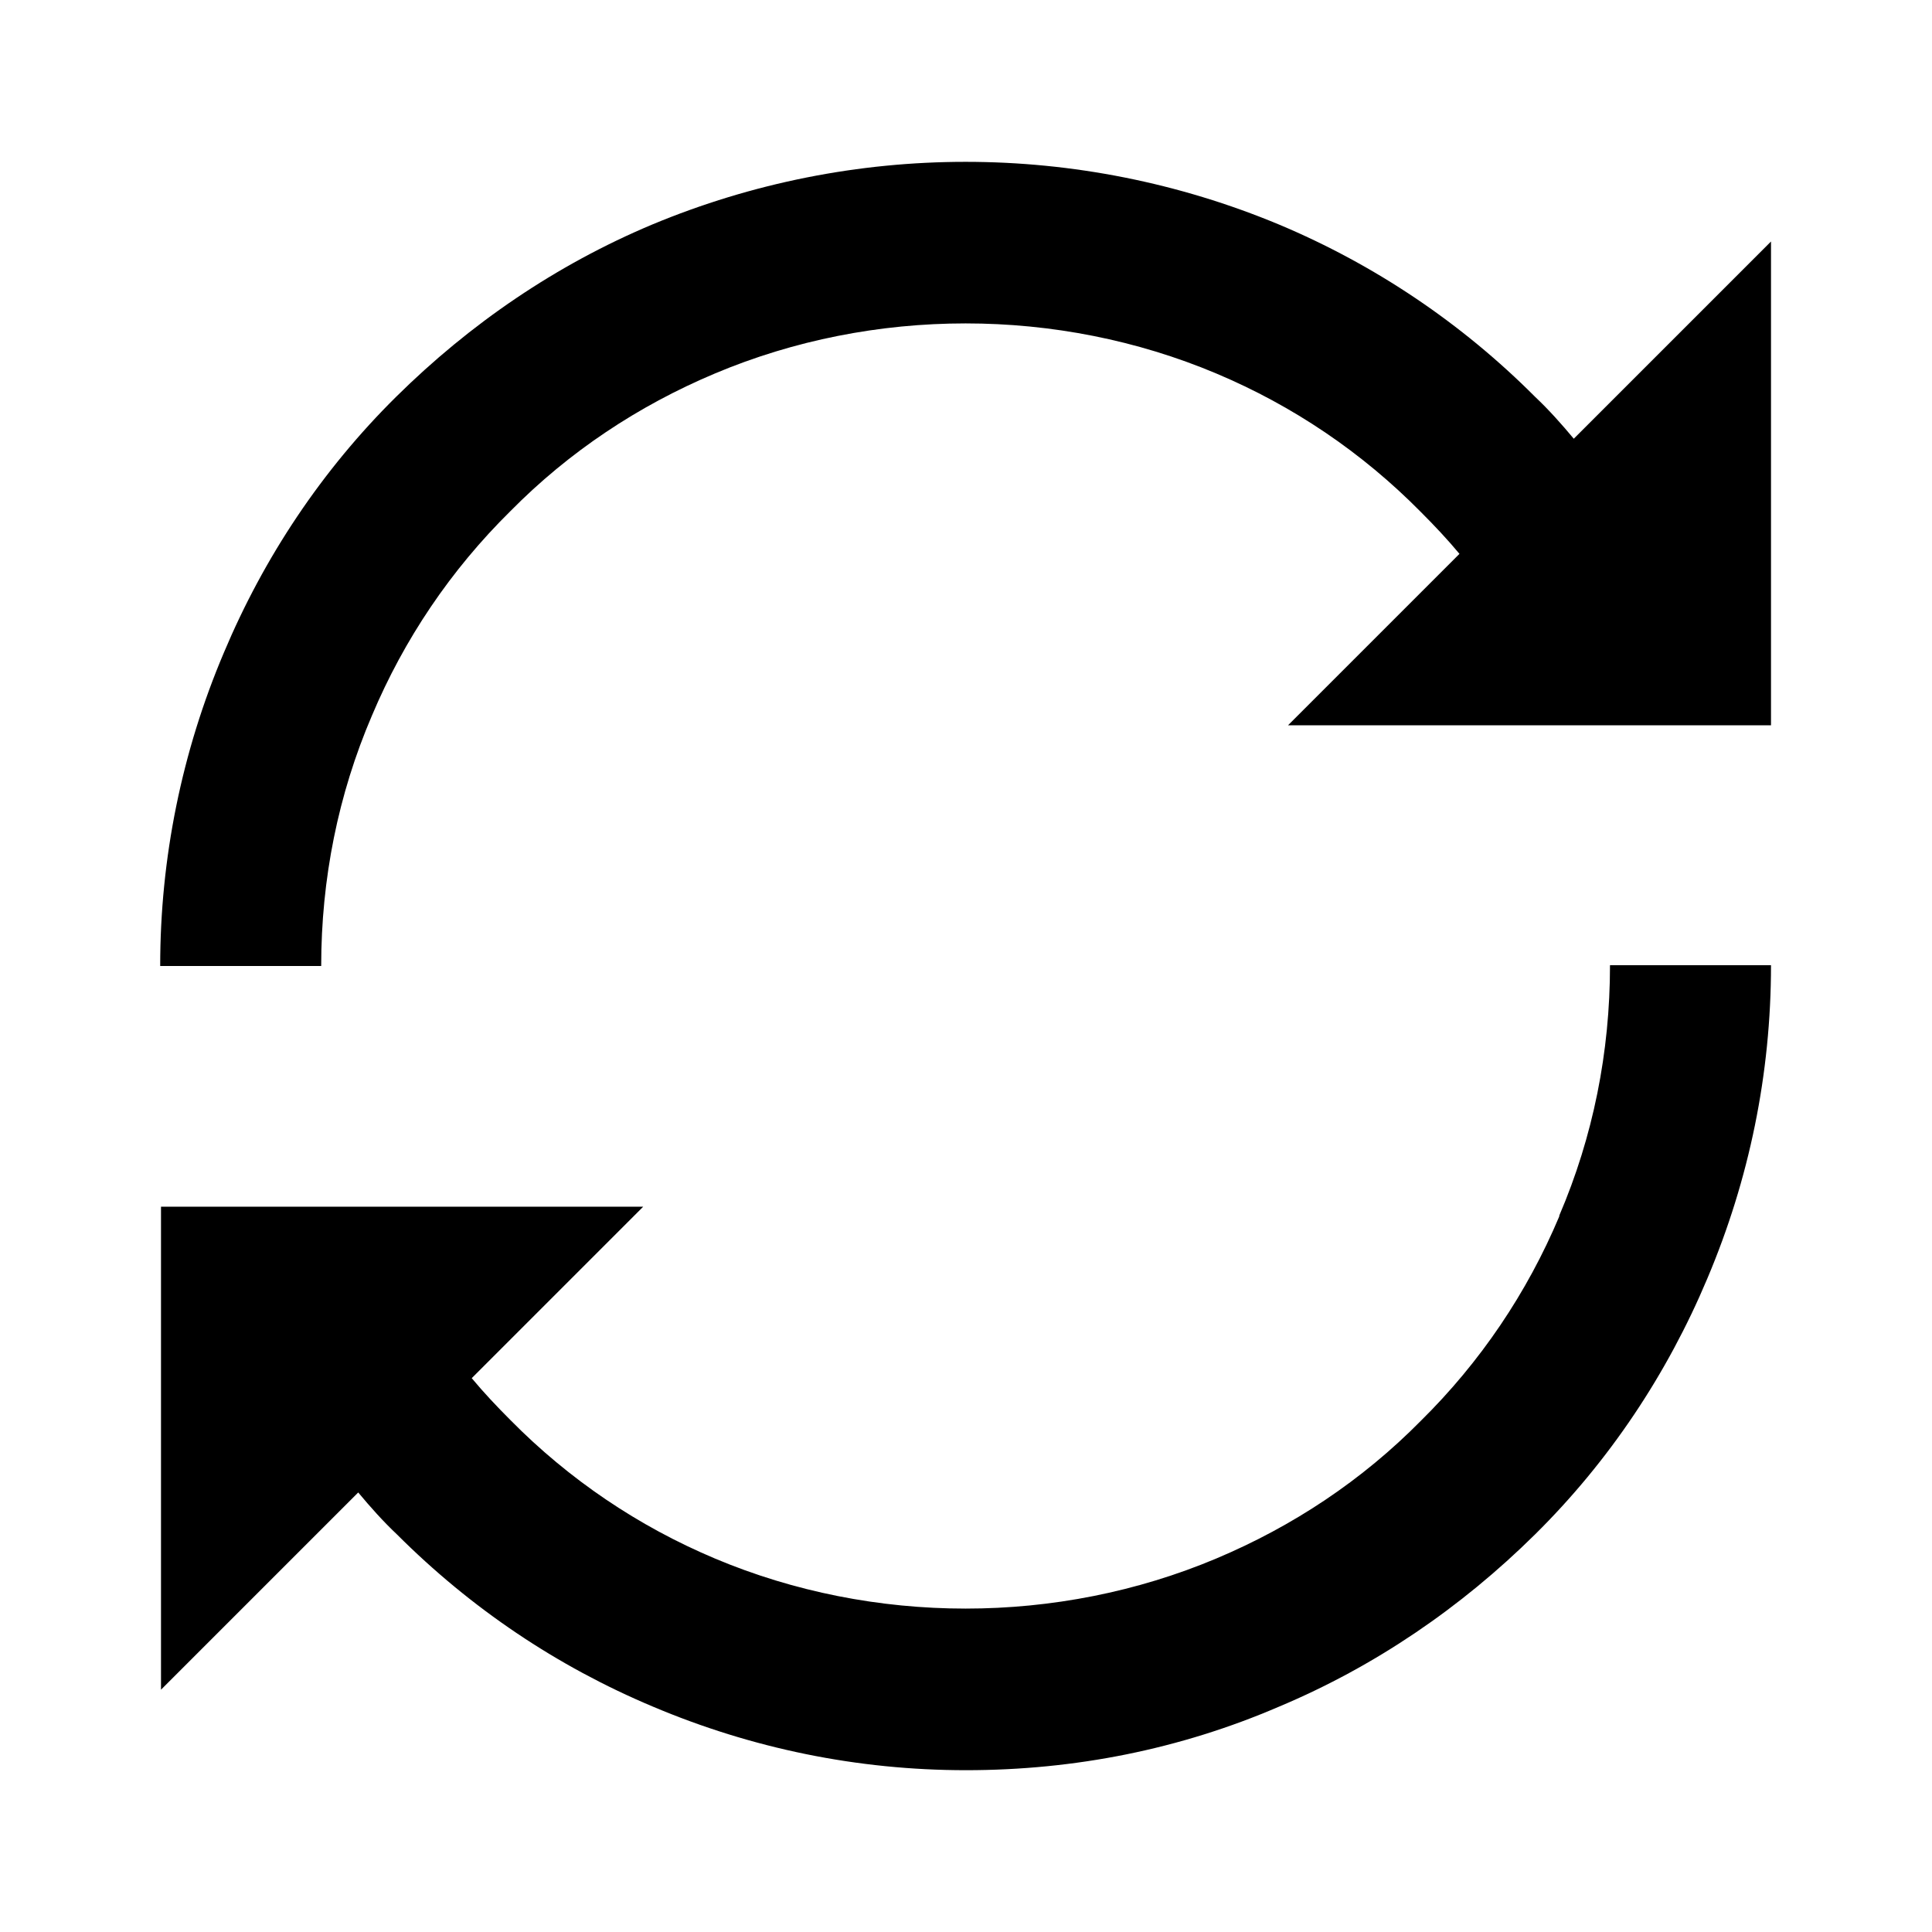
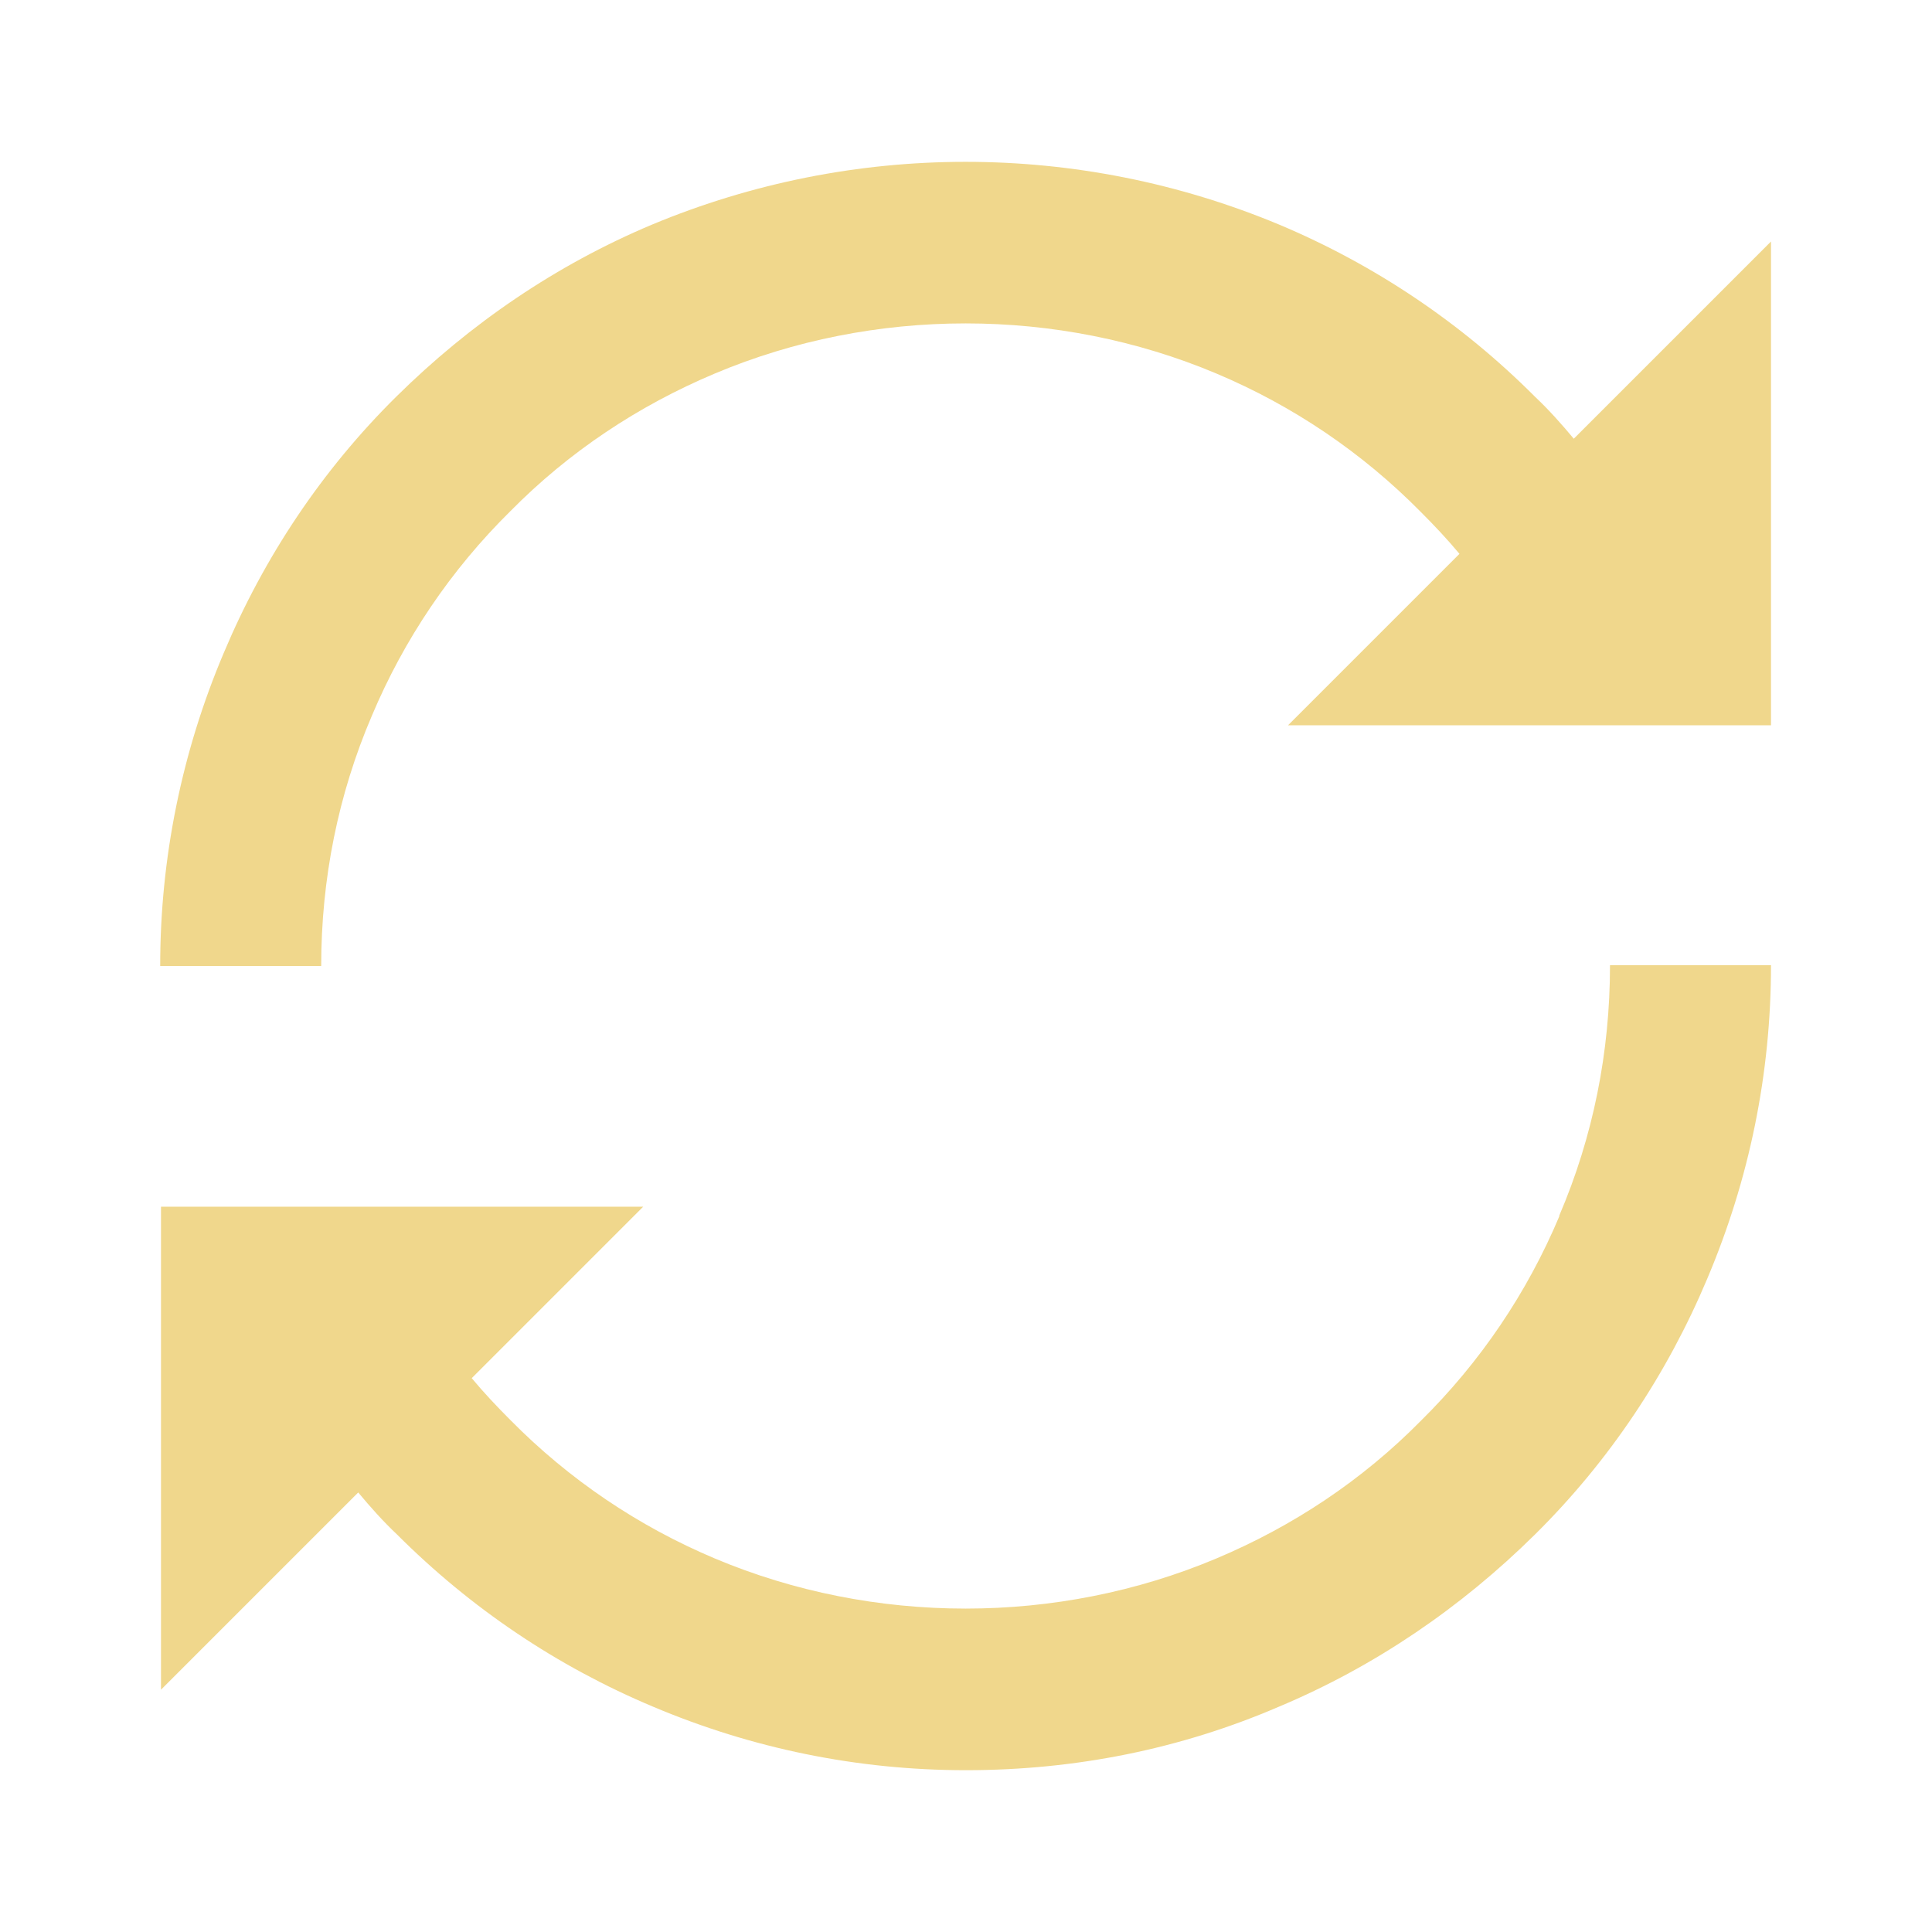
<svg xmlns="http://www.w3.org/2000/svg" width="24" height="24" viewBox="0 0 24 24">
-   <path fill="currentColor" d="M19.07 4.93a9.9 9.9 0 0 0-3.18-2.14a10.12 10.12 0 0 0-7.79 0c-1.19.5-2.26 1.23-3.18 2.14S3.28 6.92 2.78 8.11A9.95 9.95 0 0 0 1.99 12h2c0-1.08.21-2.13.63-3.11c.4-.95.98-1.81 1.72-2.54c.73-.74 1.59-1.31 2.54-1.71c1.97-.83 4.26-.83 6.23 0c.95.4 1.81.98 2.54 1.72c.17.17.33.34.48.52L16 9.01h6V3l-2.45 2.45c-.15-.18-.31-.36-.48-.52m.3 10.18c-.4.95-.98 1.81-1.72 2.54c-.73.74-1.59 1.31-2.54 1.71c-1.97.83-4.26.83-6.23 0c-.95-.4-1.81-.98-2.54-1.72c-.17-.17-.33-.34-.48-.52l2.13-2.13H2v6l2.45-2.45c.15.18.31.36.48.52c.92.92 1.99 1.64 3.18 2.14c1.23.52 2.54.79 3.89.79s2.66-.26 3.89-.79c1.19-.5 2.26-1.23 3.18-2.14s1.64-1.99 2.14-3.18c.52-1.23.79-2.54.79-3.89h-2c0 1.08-.21 2.13-.63 3.11Z" />
+   <path fill="#f0d78c" d="M19.07 4.93a9.9 9.9 0 0 0-3.18-2.14a10.12 10.12 0 0 0-7.79 0c-1.19.5-2.26 1.23-3.18 2.14S3.28 6.92 2.78 8.11A9.95 9.95 0 0 0 1.99 12h2c0-1.08.21-2.13.63-3.11c.4-.95.98-1.81 1.72-2.54c.73-.74 1.59-1.31 2.54-1.71c1.97-.83 4.26-.83 6.23 0c.95.4 1.81.98 2.54 1.72c.17.17.33.34.48.52L16 9.01h6V3l-2.45 2.45c-.15-.18-.31-.36-.48-.52m.3 10.18c-.4.95-.98 1.81-1.72 2.54c-.73.74-1.59 1.31-2.54 1.71c-1.97.83-4.26.83-6.23 0c-.95-.4-1.81-.98-2.54-1.72c-.17-.17-.33-.34-.48-.52l2.13-2.13H2v6l2.45-2.45c.15.18.31.36.48.52c.92.92 1.99 1.64 3.18 2.14c1.23.52 2.54.79 3.89.79s2.66-.26 3.89-.79c1.19-.5 2.26-1.23 3.18-2.14s1.64-1.99 2.14-3.18c.52-1.23.79-2.54.79-3.89h-2c0 1.08-.21 2.13-.63 3.11Z" />
</svg>
